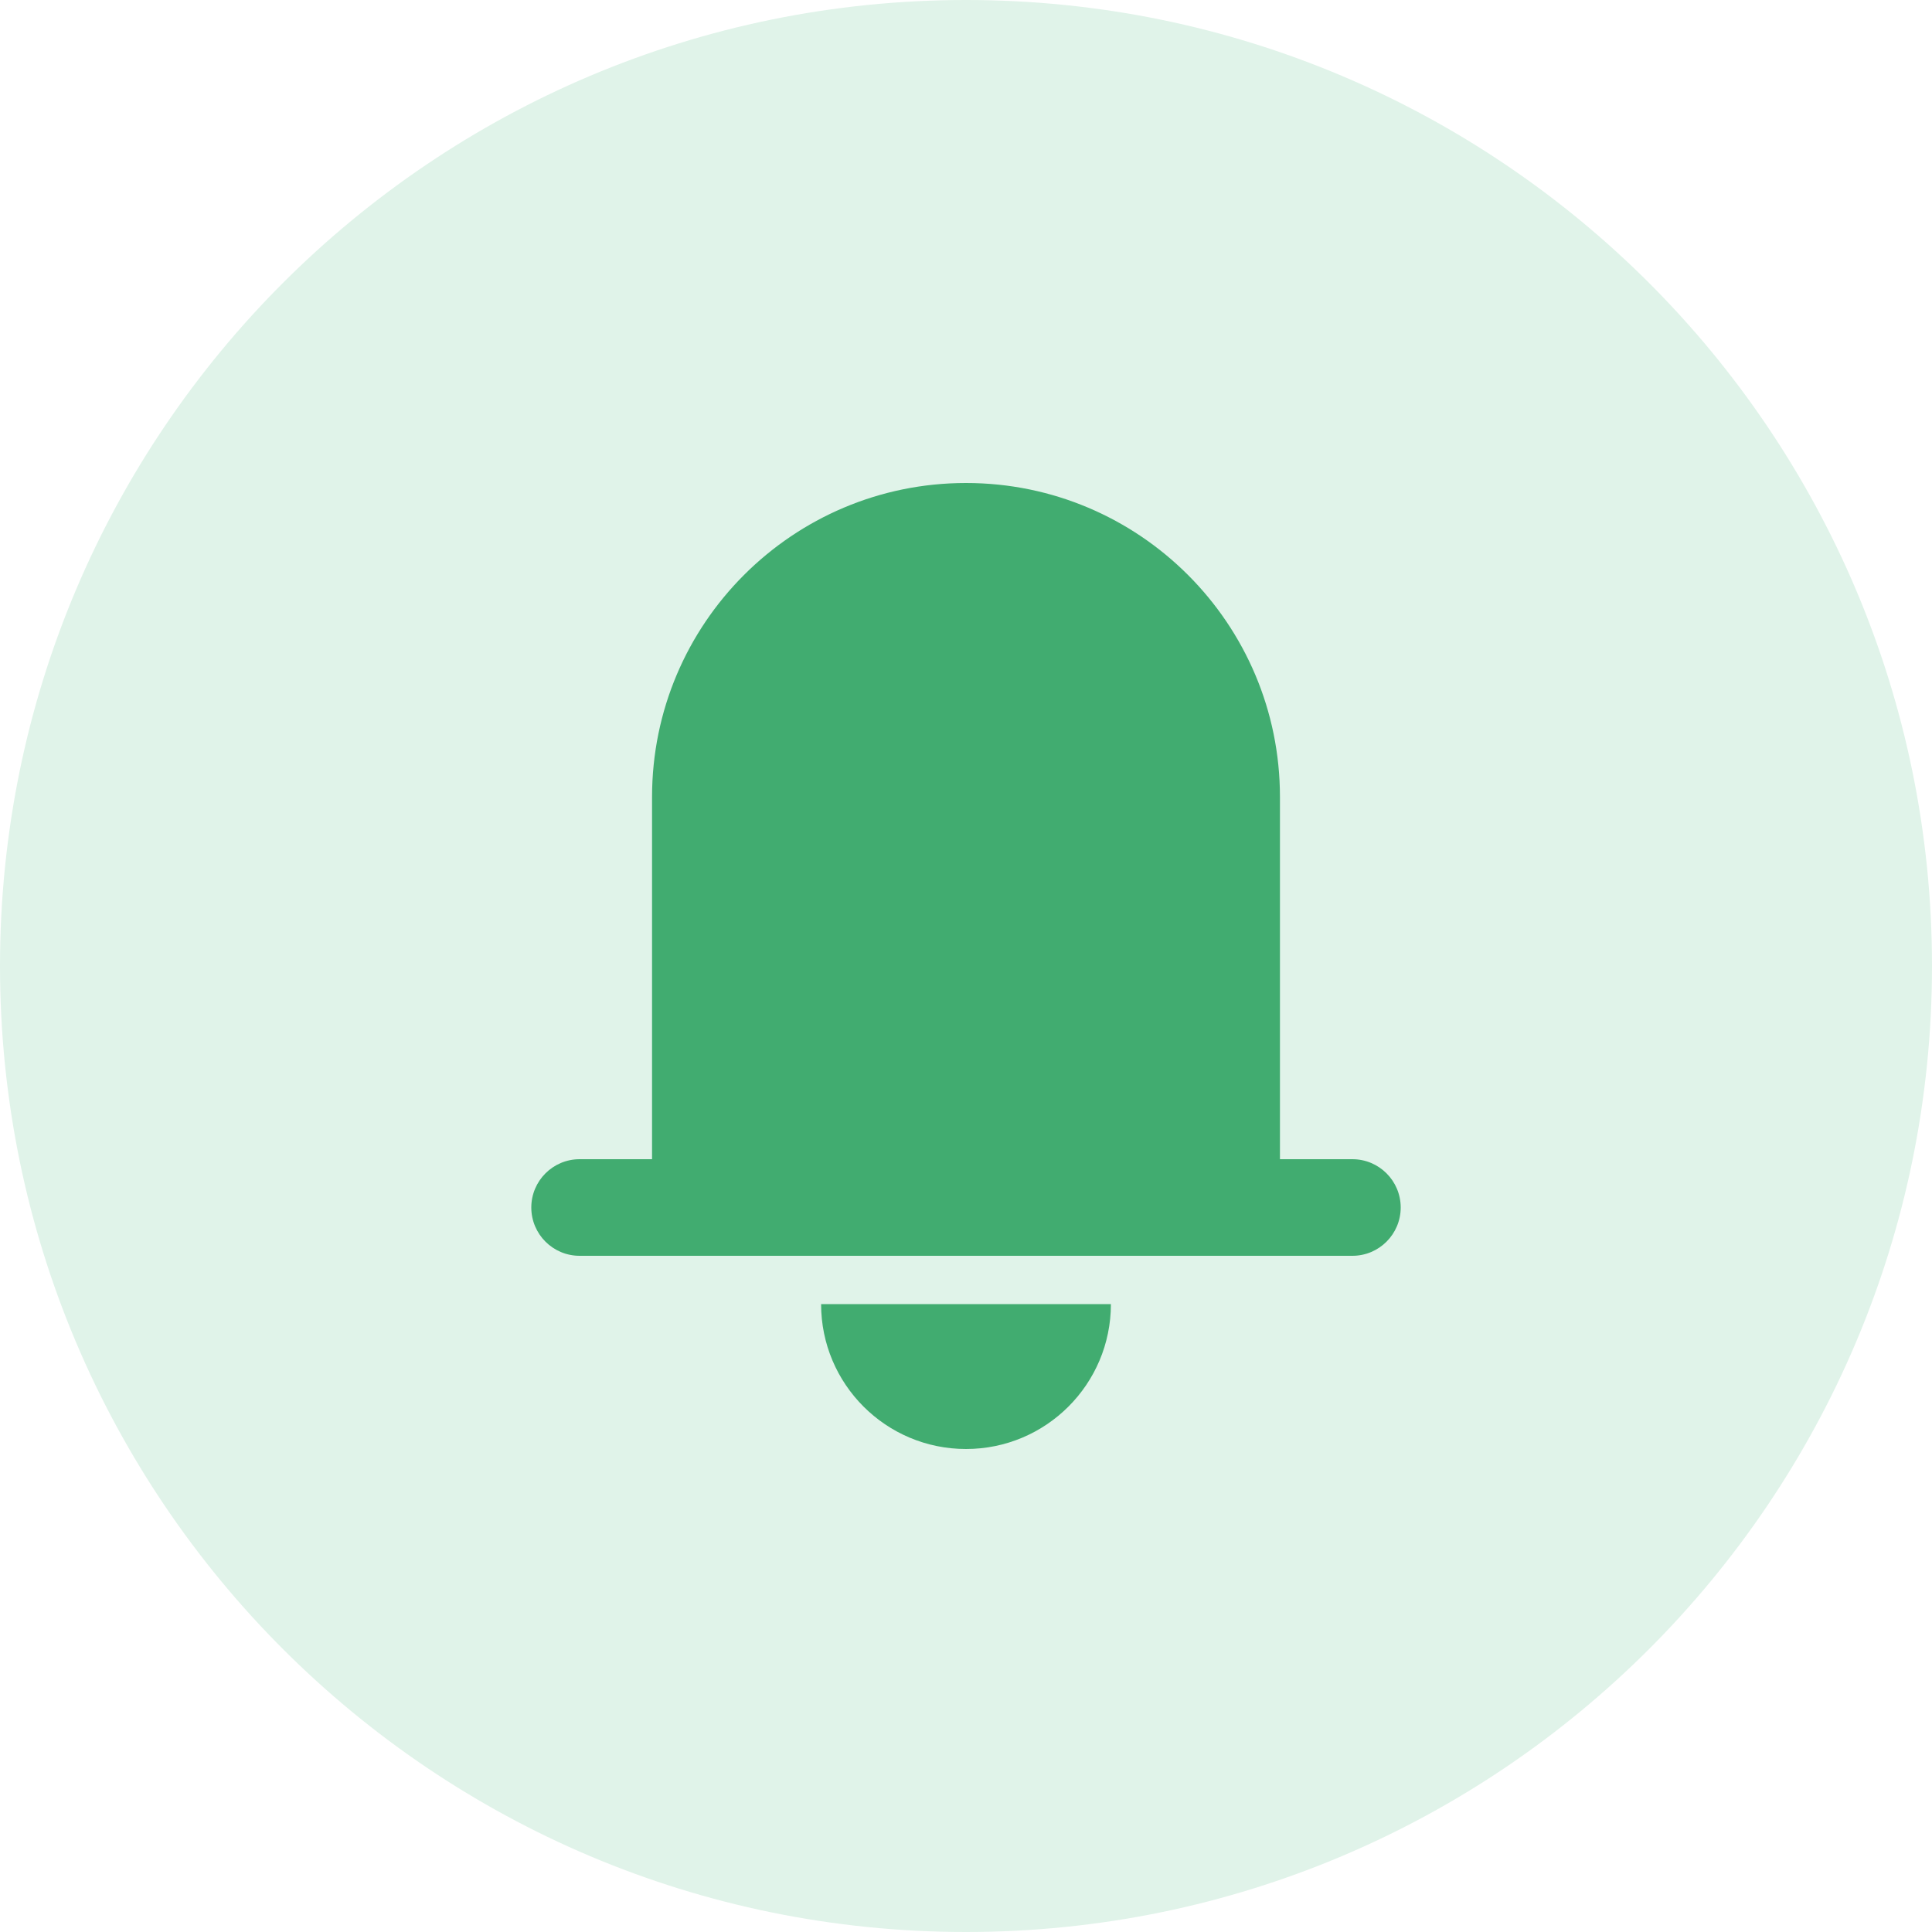
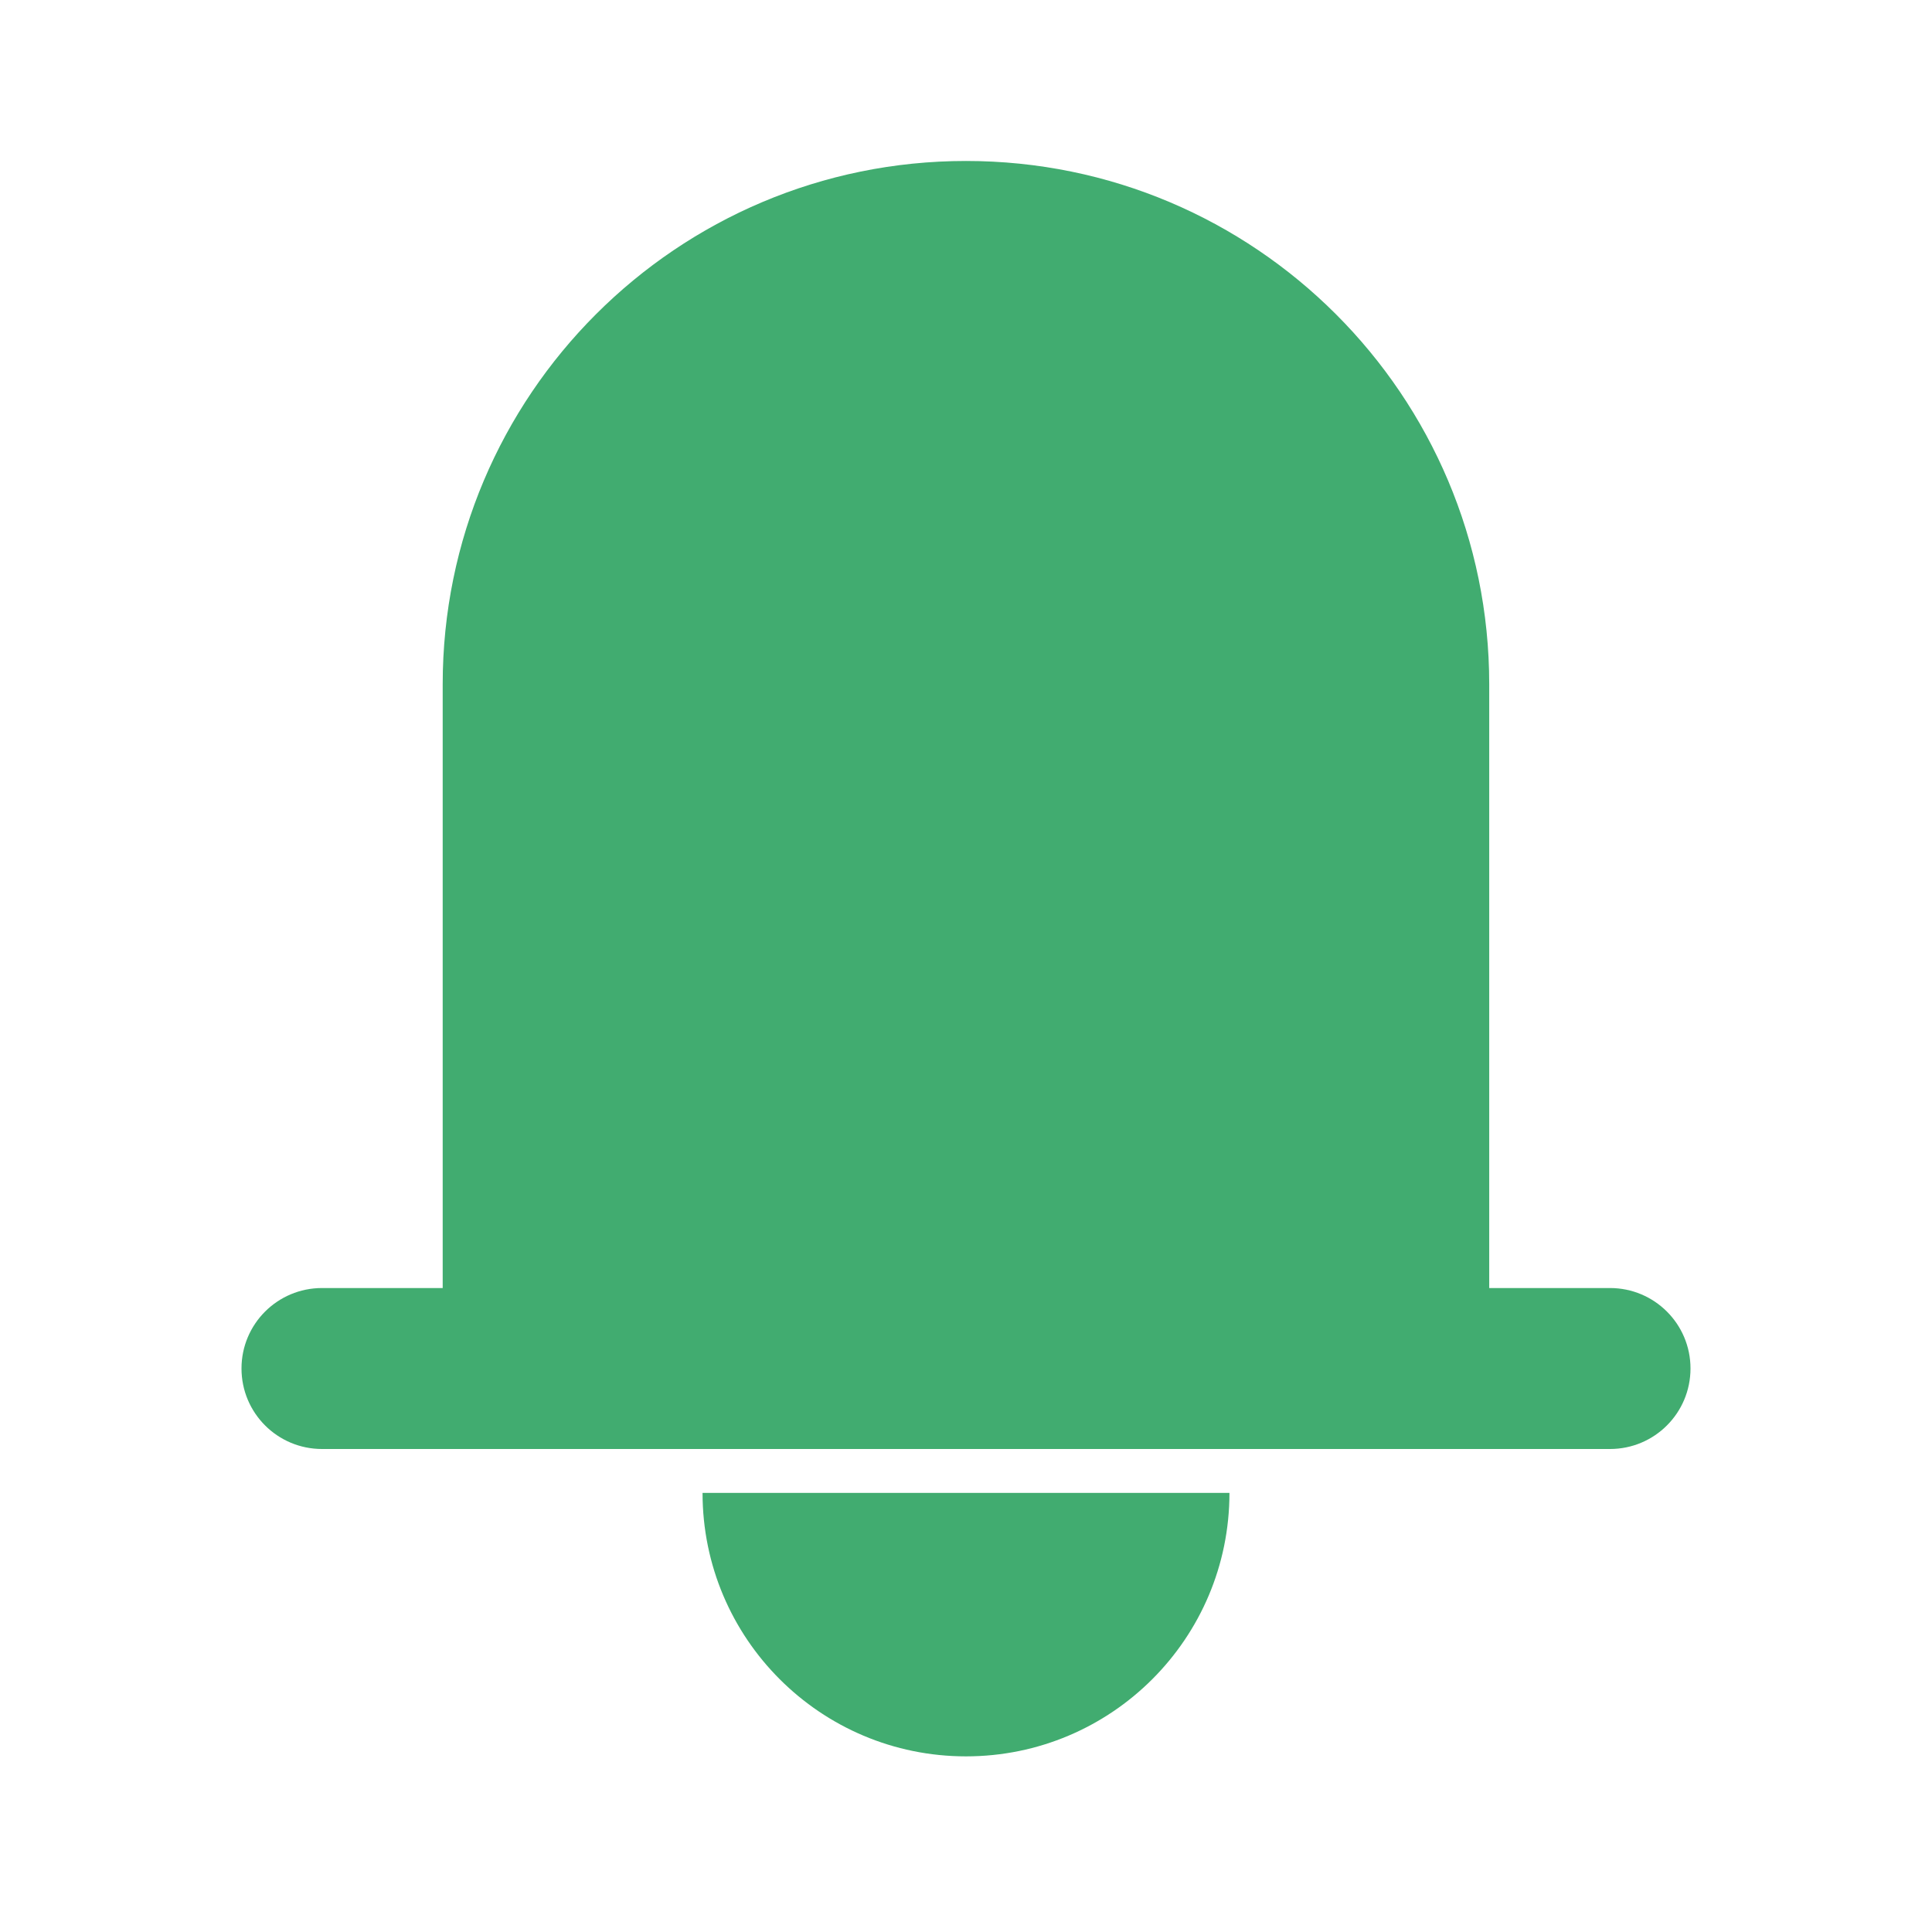
- <svg xmlns="http://www.w3.org/2000/svg" width="30" height="30" viewBox="0 0 30 30" fill="none">
-   <circle cx="15" cy="15" r="15" fill="#E0F3E9" />
-   <path fill-rule="evenodd" clip-rule="evenodd" d="M10.125 12.375C10.125 9.683 12.308 7.5 15 7.5C17.692 7.5 19.875 9.683 19.875 12.375V18H21C21.414 18 21.75 18.336 21.75 18.75C21.75 19.164 21.414 19.5 21 19.5H19.875H10.125H9C8.586 19.5 8.25 19.164 8.25 18.75C8.25 18.336 8.586 18 9 18H10.125V12.375ZM17.25 20.25C17.25 21.493 16.243 22.5 15 22.5C13.757 22.5 12.75 21.493 12.75 20.25H17.25Z" fill="#41AC70" />
+ <svg xmlns="http://www.w3.org/2000/svg" width="22" height="22" viewBox="0 0 22 22" fill="none">
+   <path fill-rule="evenodd" clip-rule="evenodd" d="M5.041 7.792C5.041 4.501 7.709 1.833 11 1.833C14.29 1.833 16.958 4.501 16.958 7.792V14.5V14.667H17.756H18.333C18.84 14.667 19.25 15.077 19.25 15.583C19.25 16.09 18.84 16.5 18.333 16.5H17.756H4.244H3.667C3.16 16.5 2.75 16.09 2.75 15.583C2.75 15.077 3.16 14.667 3.667 14.667H4.244H5.041V14.5V7.792ZM14 17C14 18.657 12.657 20 11 20C9.343 20 8 18.657 8 17H14Z" fill="#41AC70" />
</svg>
